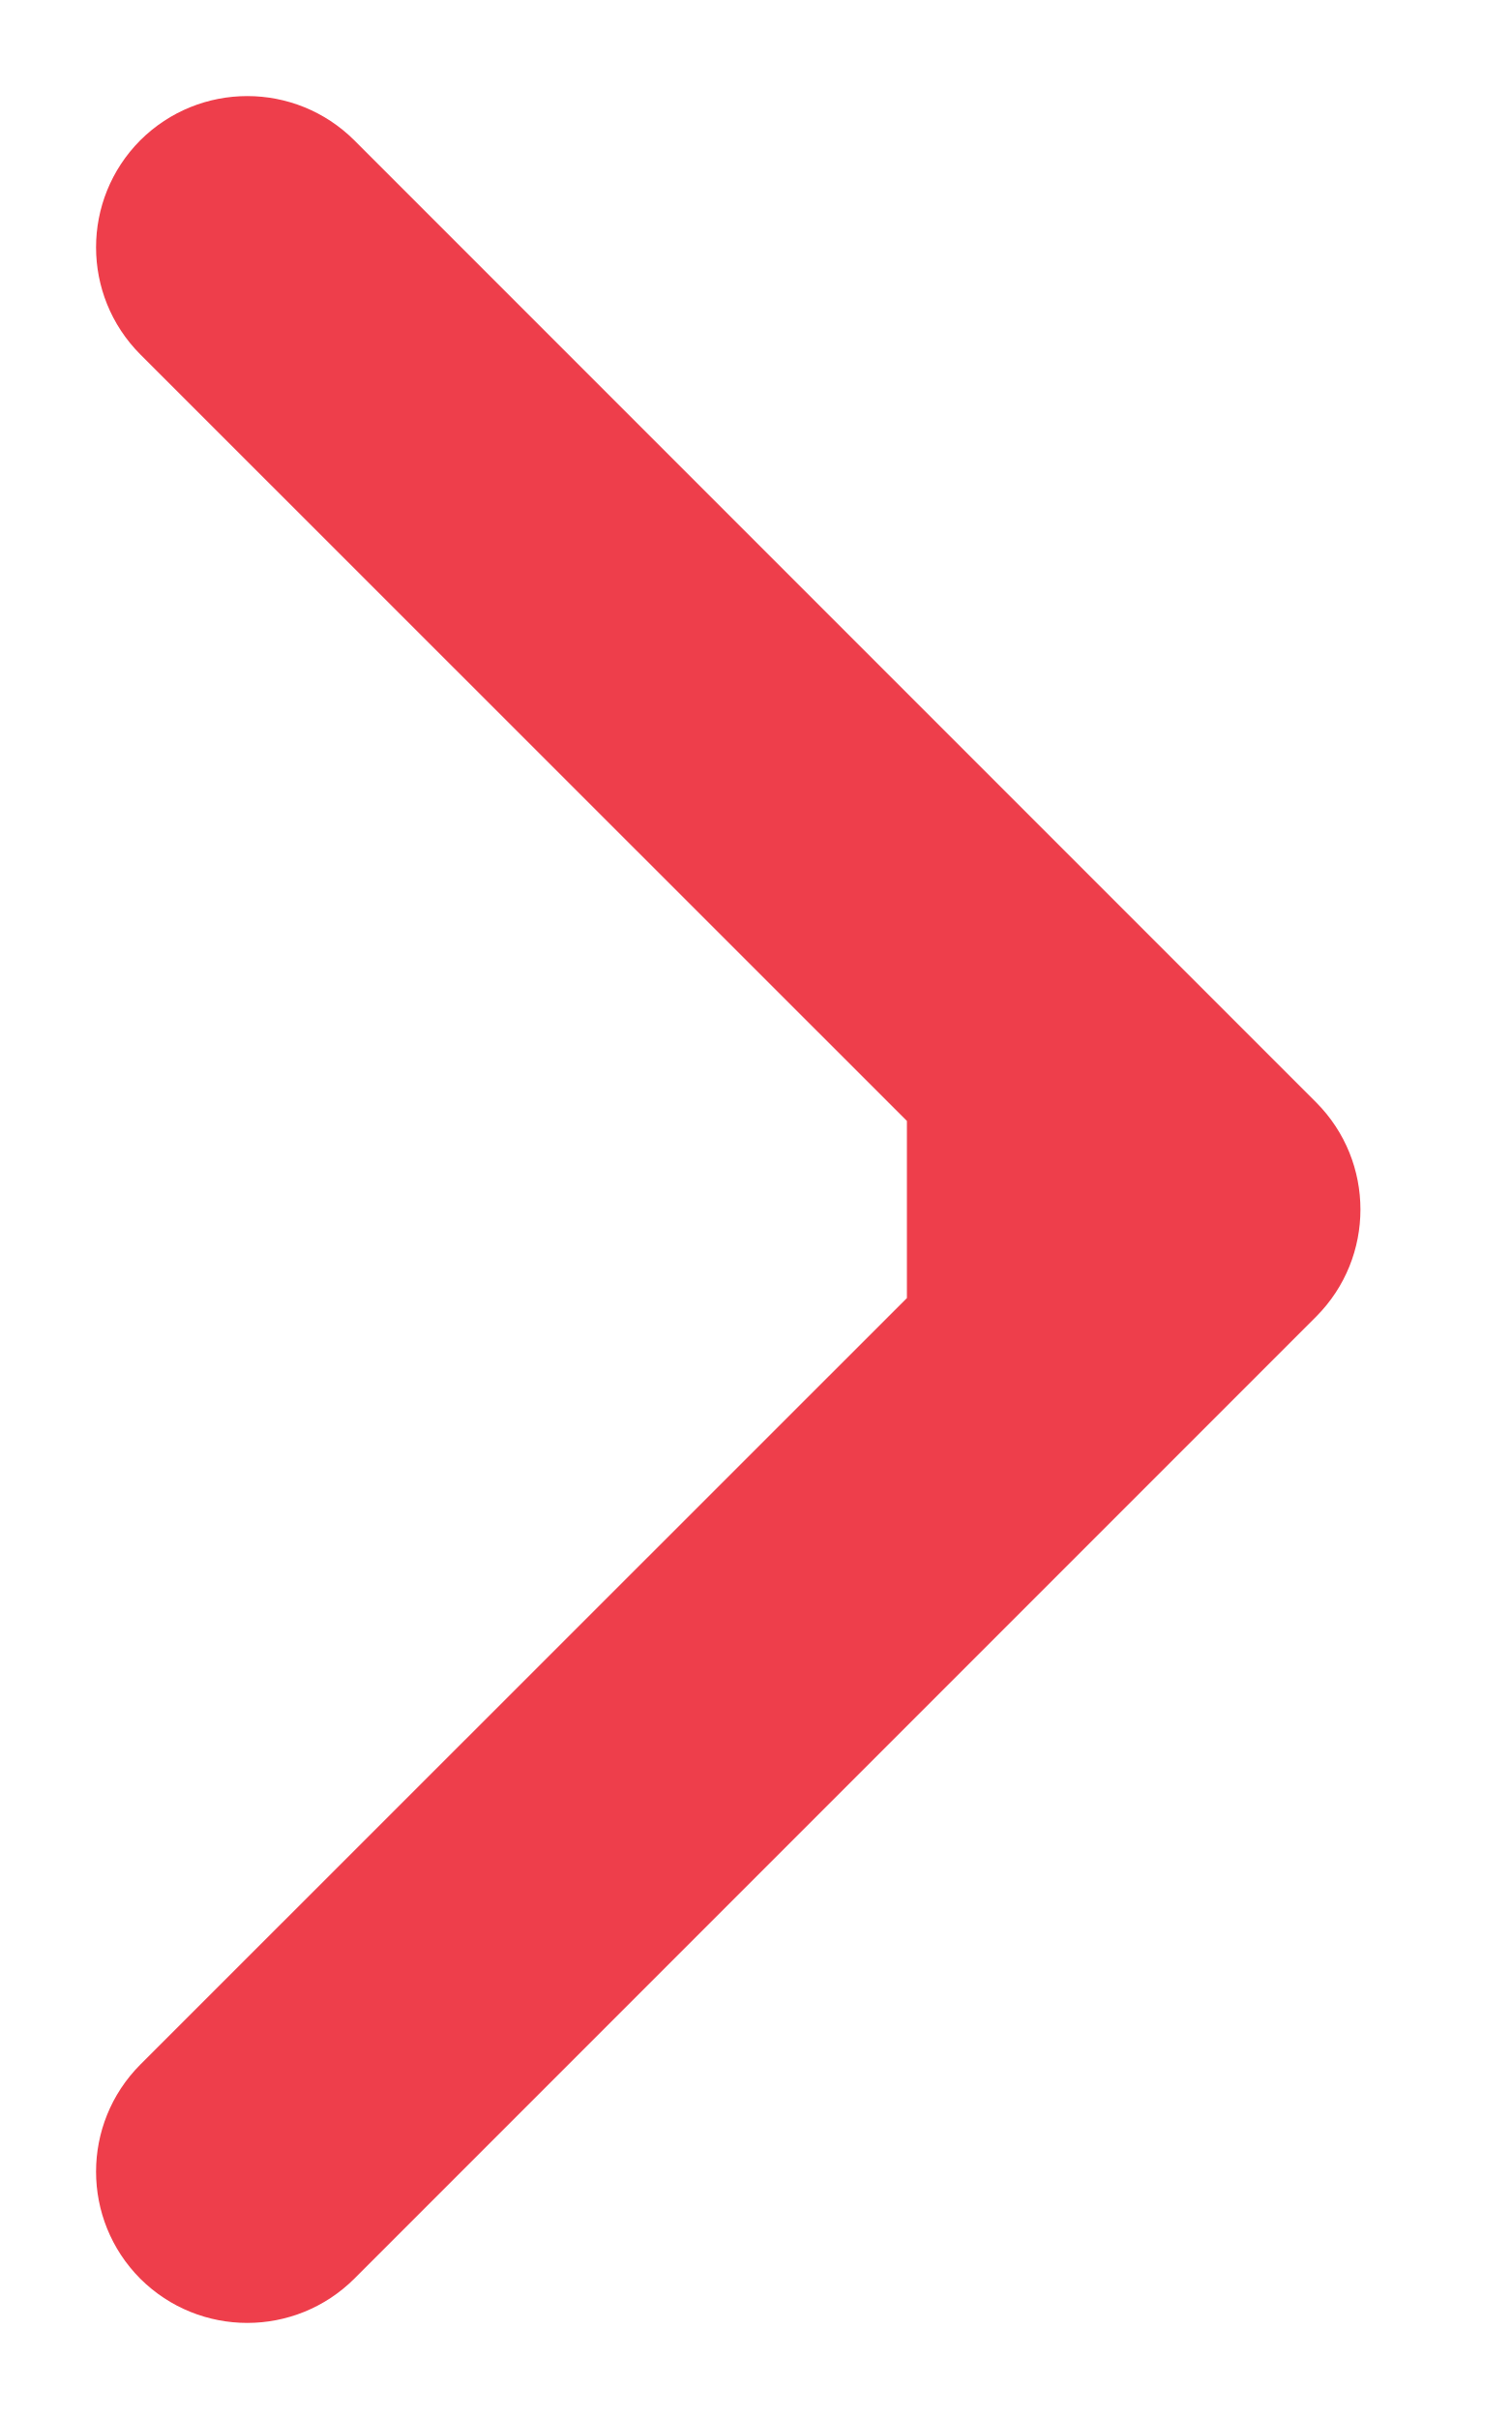
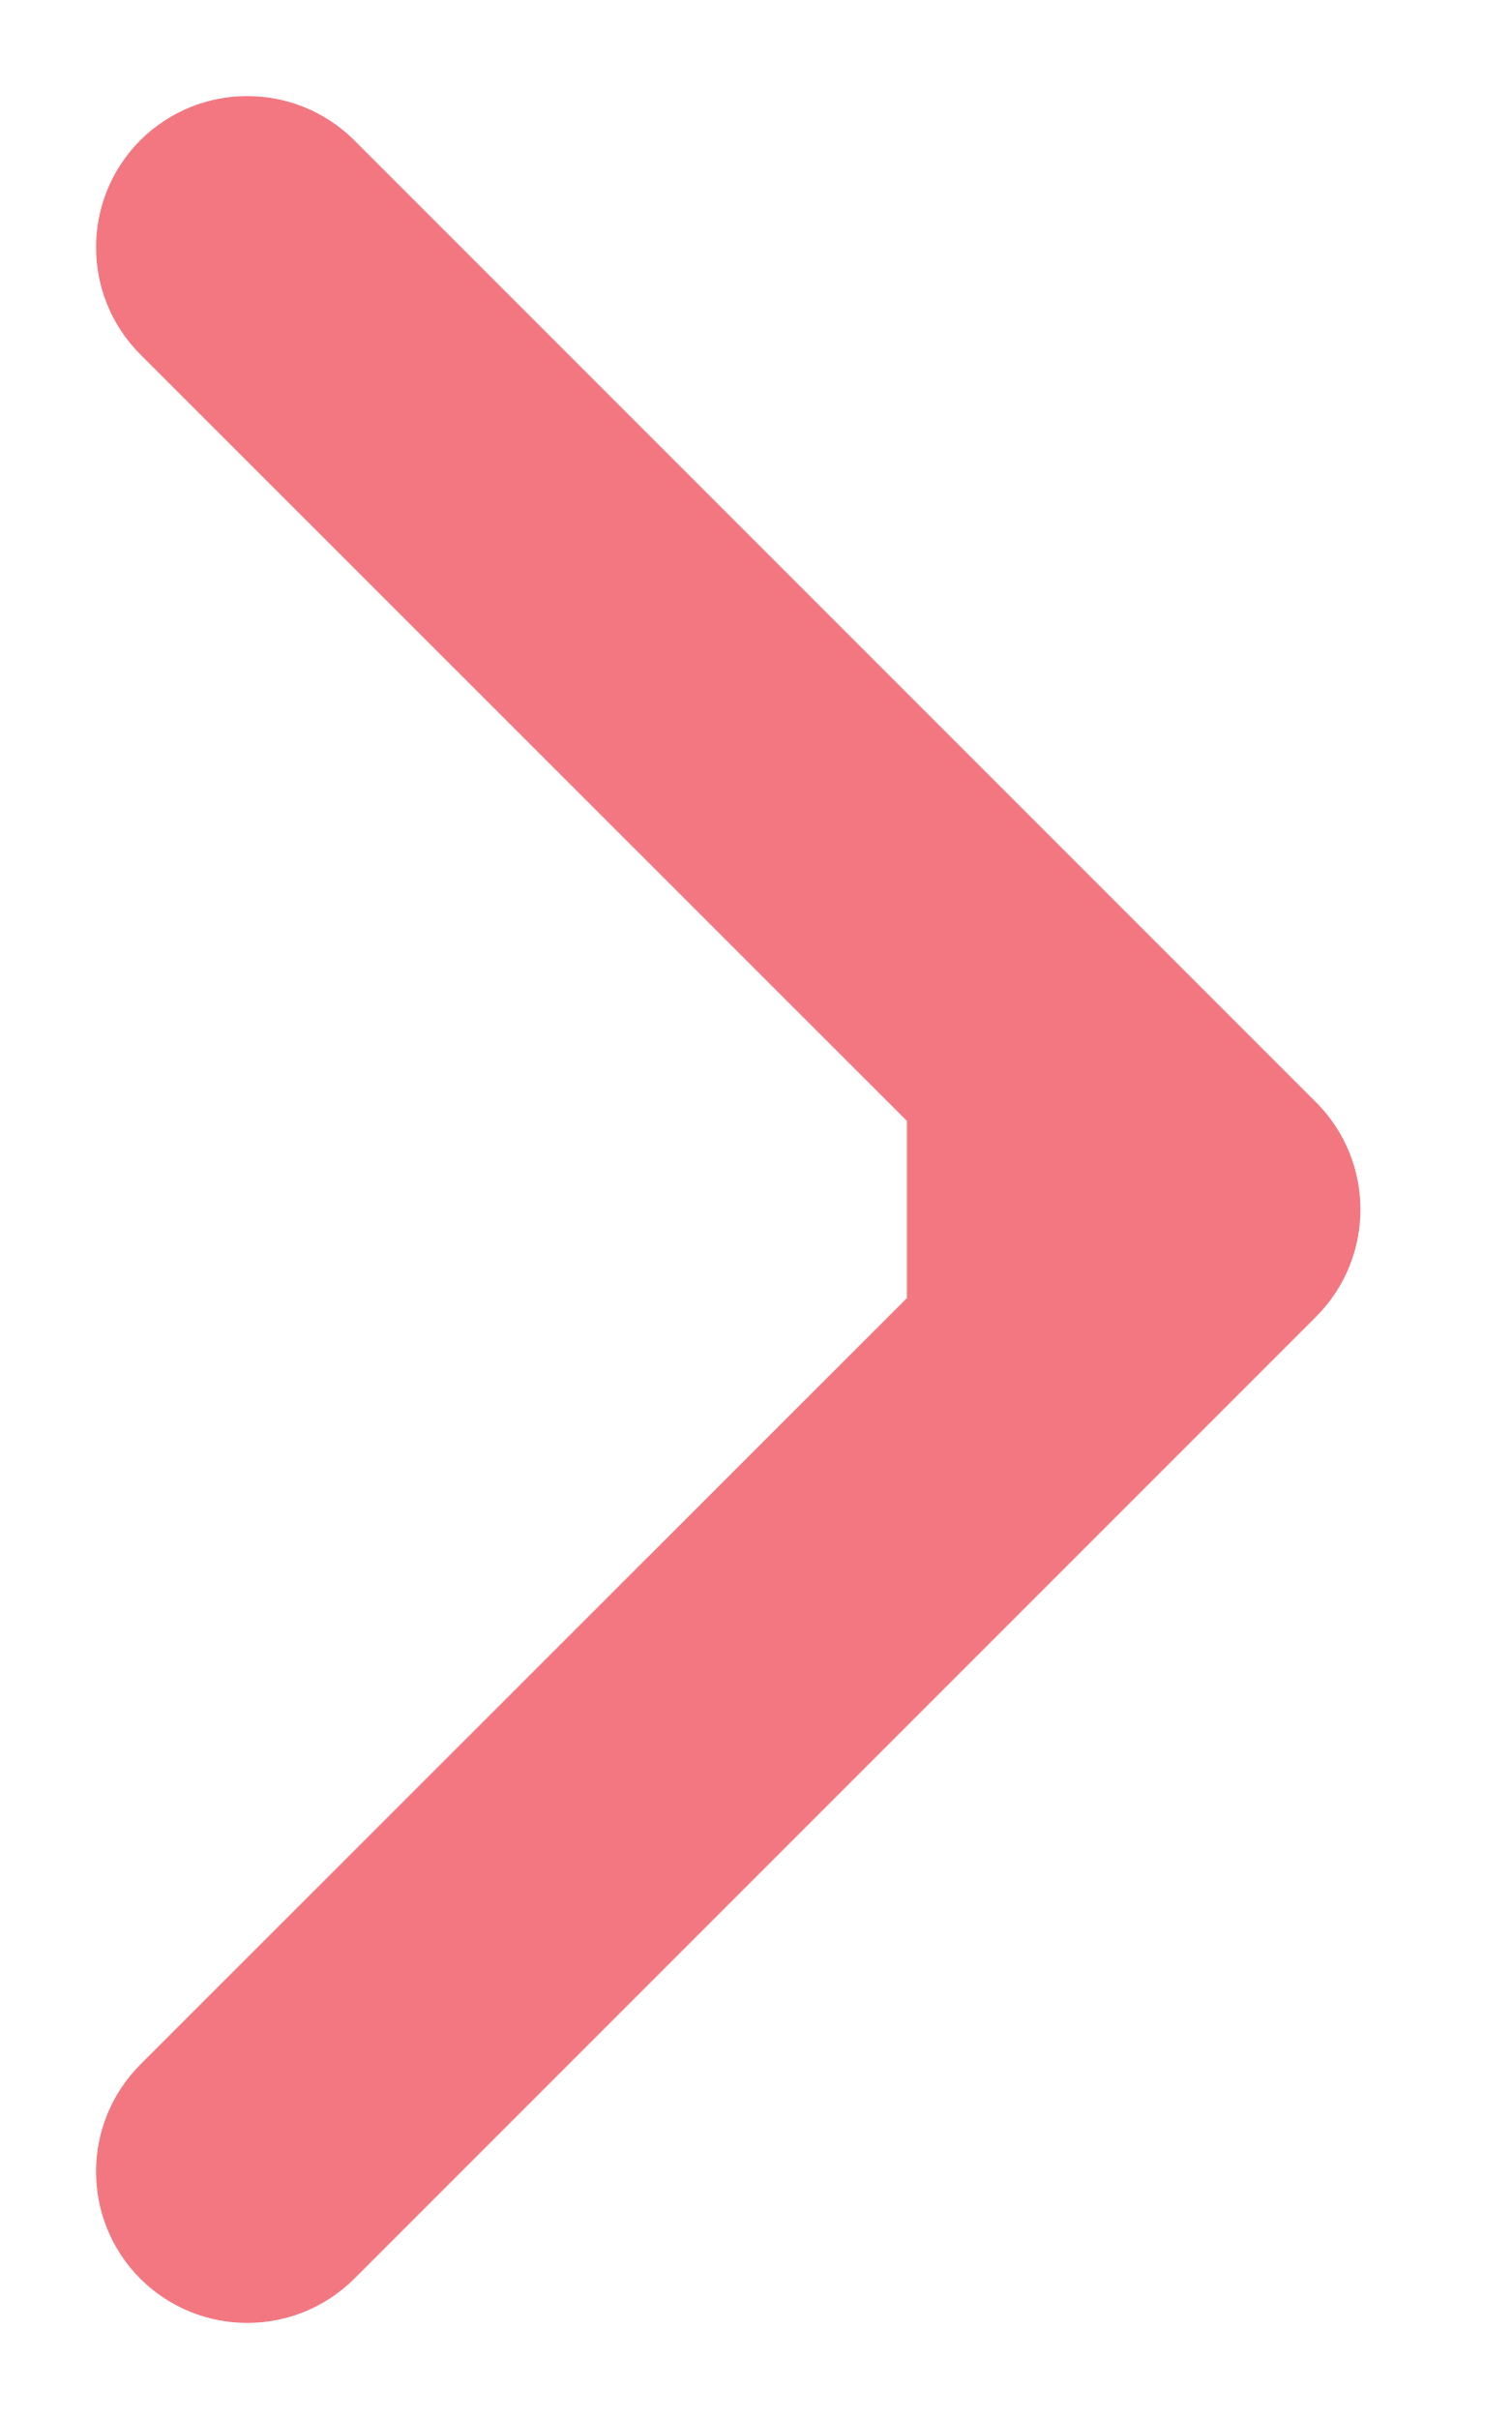
<svg xmlns="http://www.w3.org/2000/svg" width="5" height="8" viewBox="0 0 5 8" fill="none">
-   <path d="M4.354 4.354C4.549 4.158 4.549 3.842 4.354 3.646L1.172 0.464C0.976 0.269 0.66 0.269 0.464 0.464C0.269 0.66 0.269 0.976 0.464 1.172L3.293 4L0.464 6.828C0.269 7.024 0.269 7.34 0.464 7.536C0.66 7.731 0.976 7.731 1.172 7.536L4.354 4.354ZM3 4.5H4V3.5H3V4.5Z" fill="#ee3e4B" />
+   <path d="M4.354 4.354C4.549 4.158 4.549 3.842 4.354 3.646L1.172 0.464C0.976 0.269 0.66 0.269 0.464 0.464C0.269 0.66 0.269 0.976 0.464 1.172L3.293 4L0.464 6.828C0.269 7.024 0.269 7.34 0.464 7.536C0.66 7.731 0.976 7.731 1.172 7.536L4.354 4.354ZM3 4.5H4V3.5H3V4.5Z" fill="#ee3e4B" fill-opacity="0.7" />
</svg>
